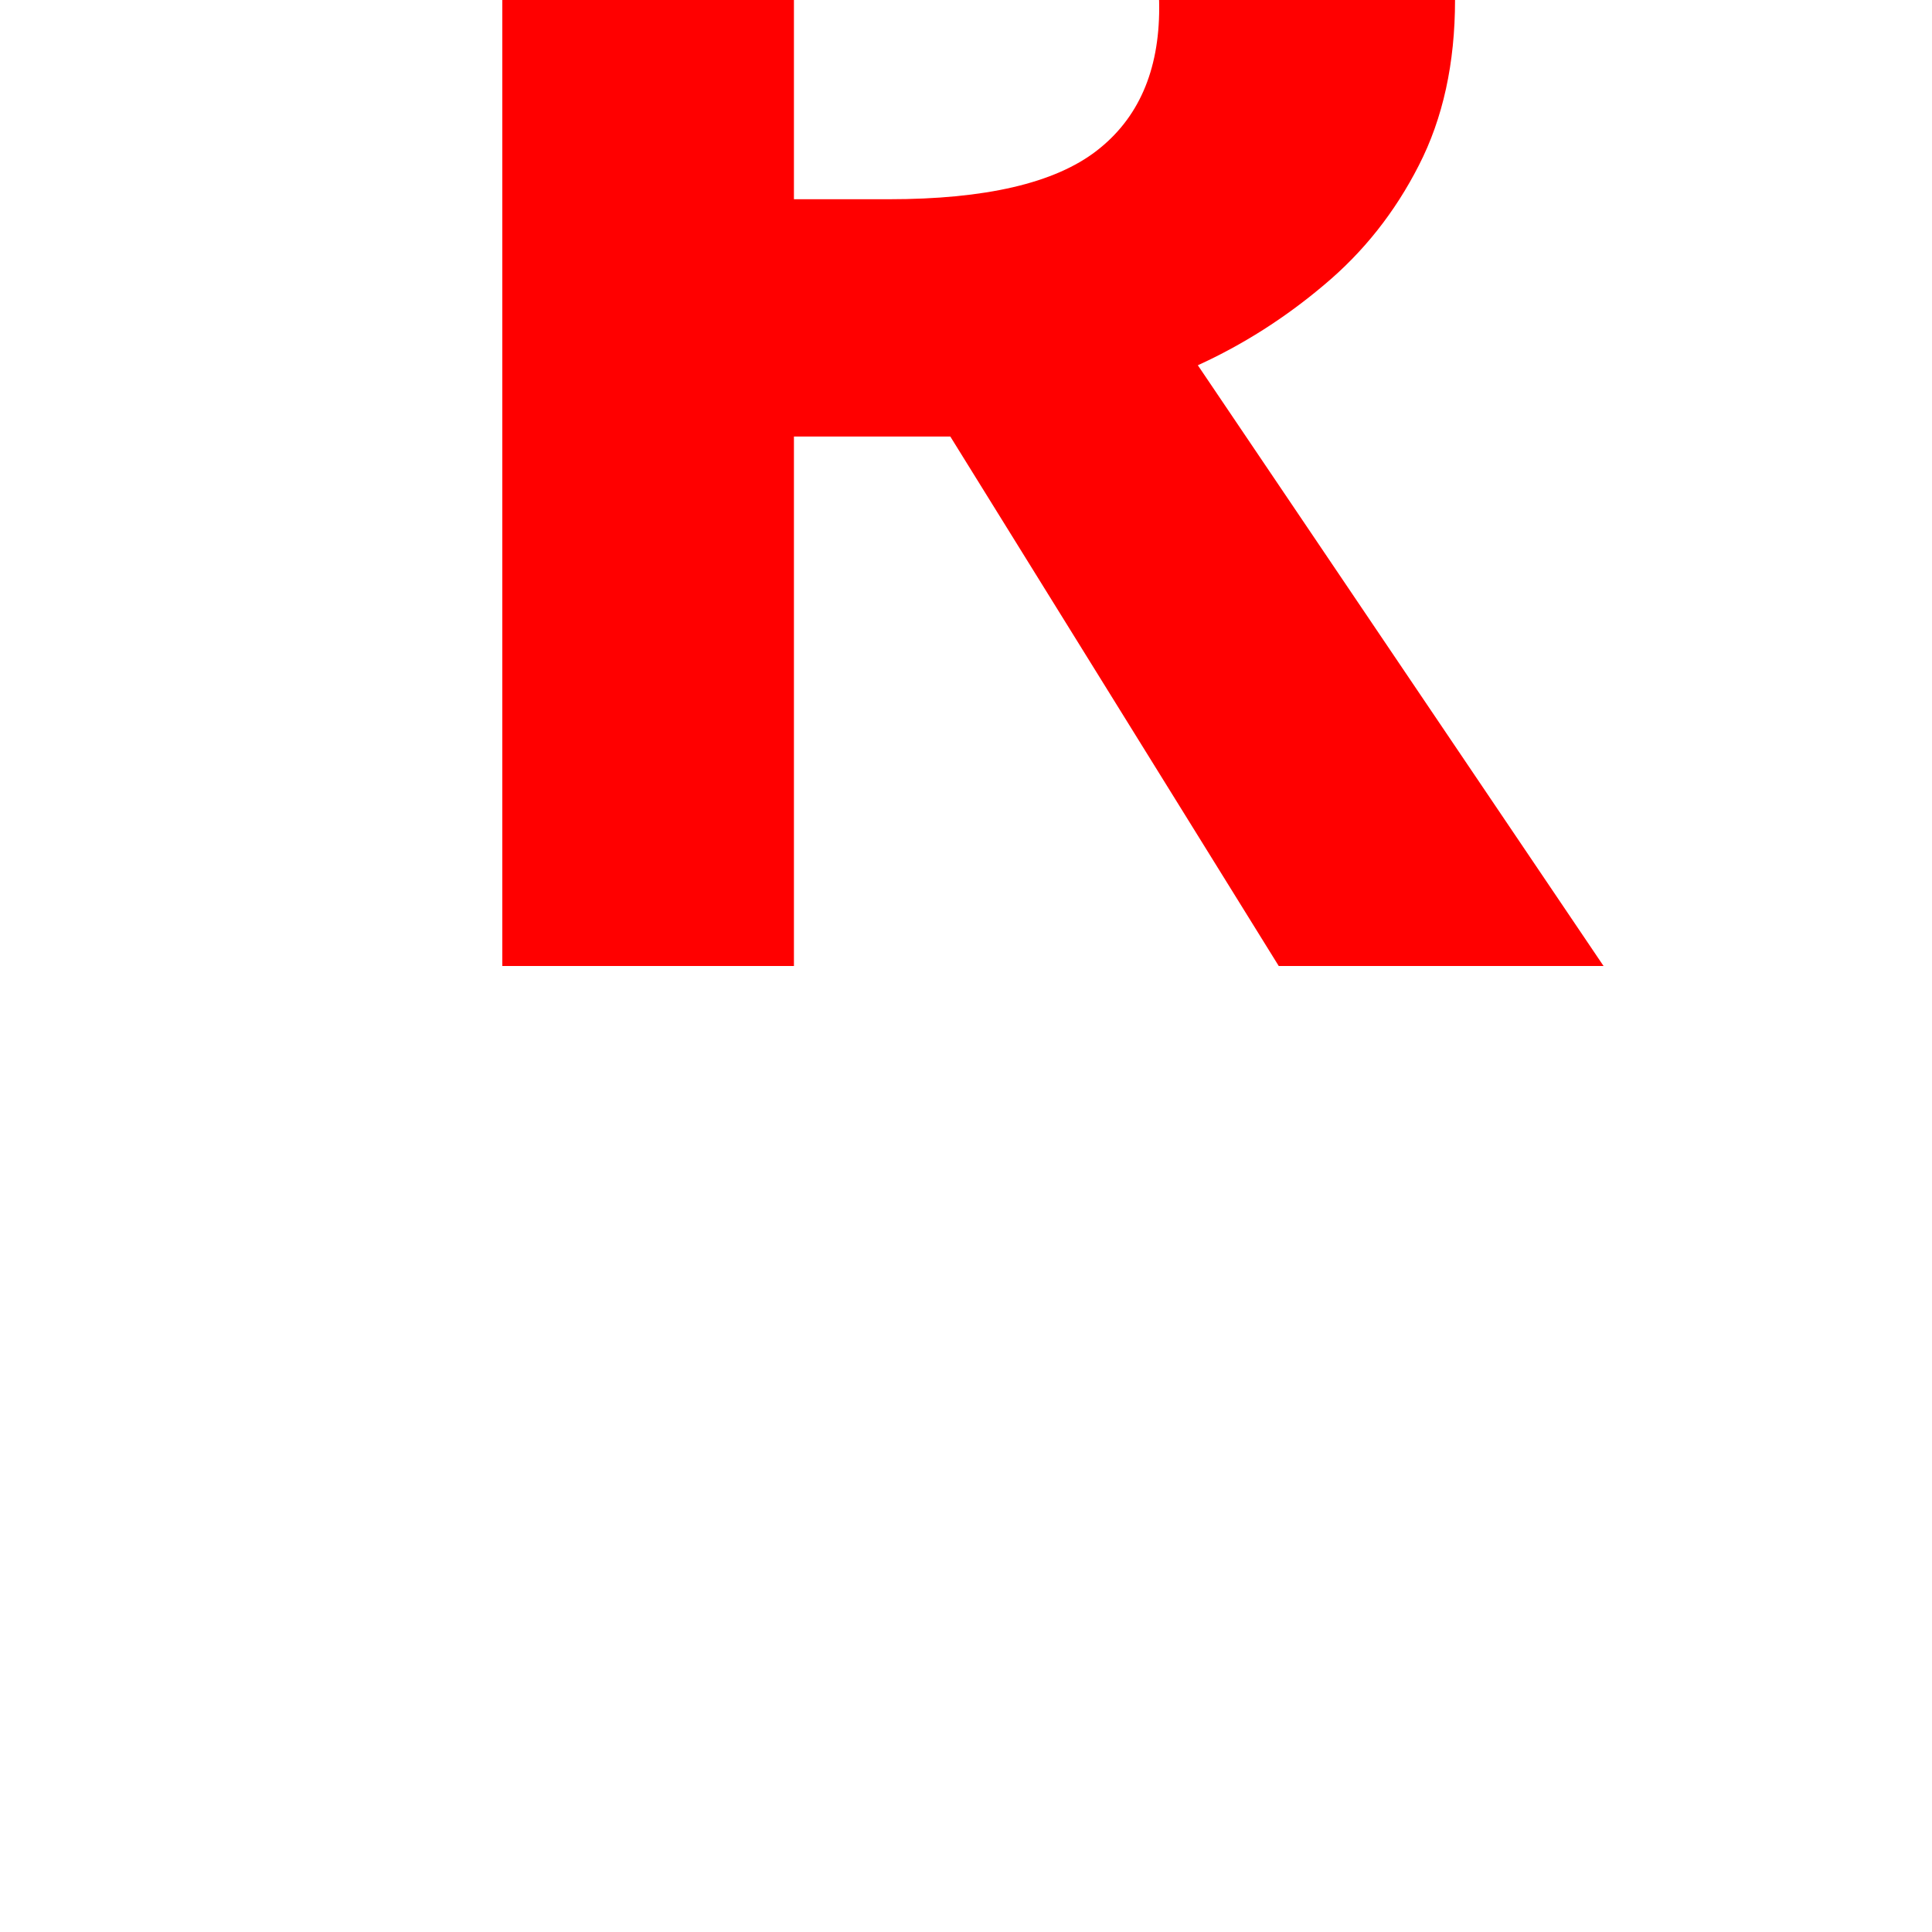
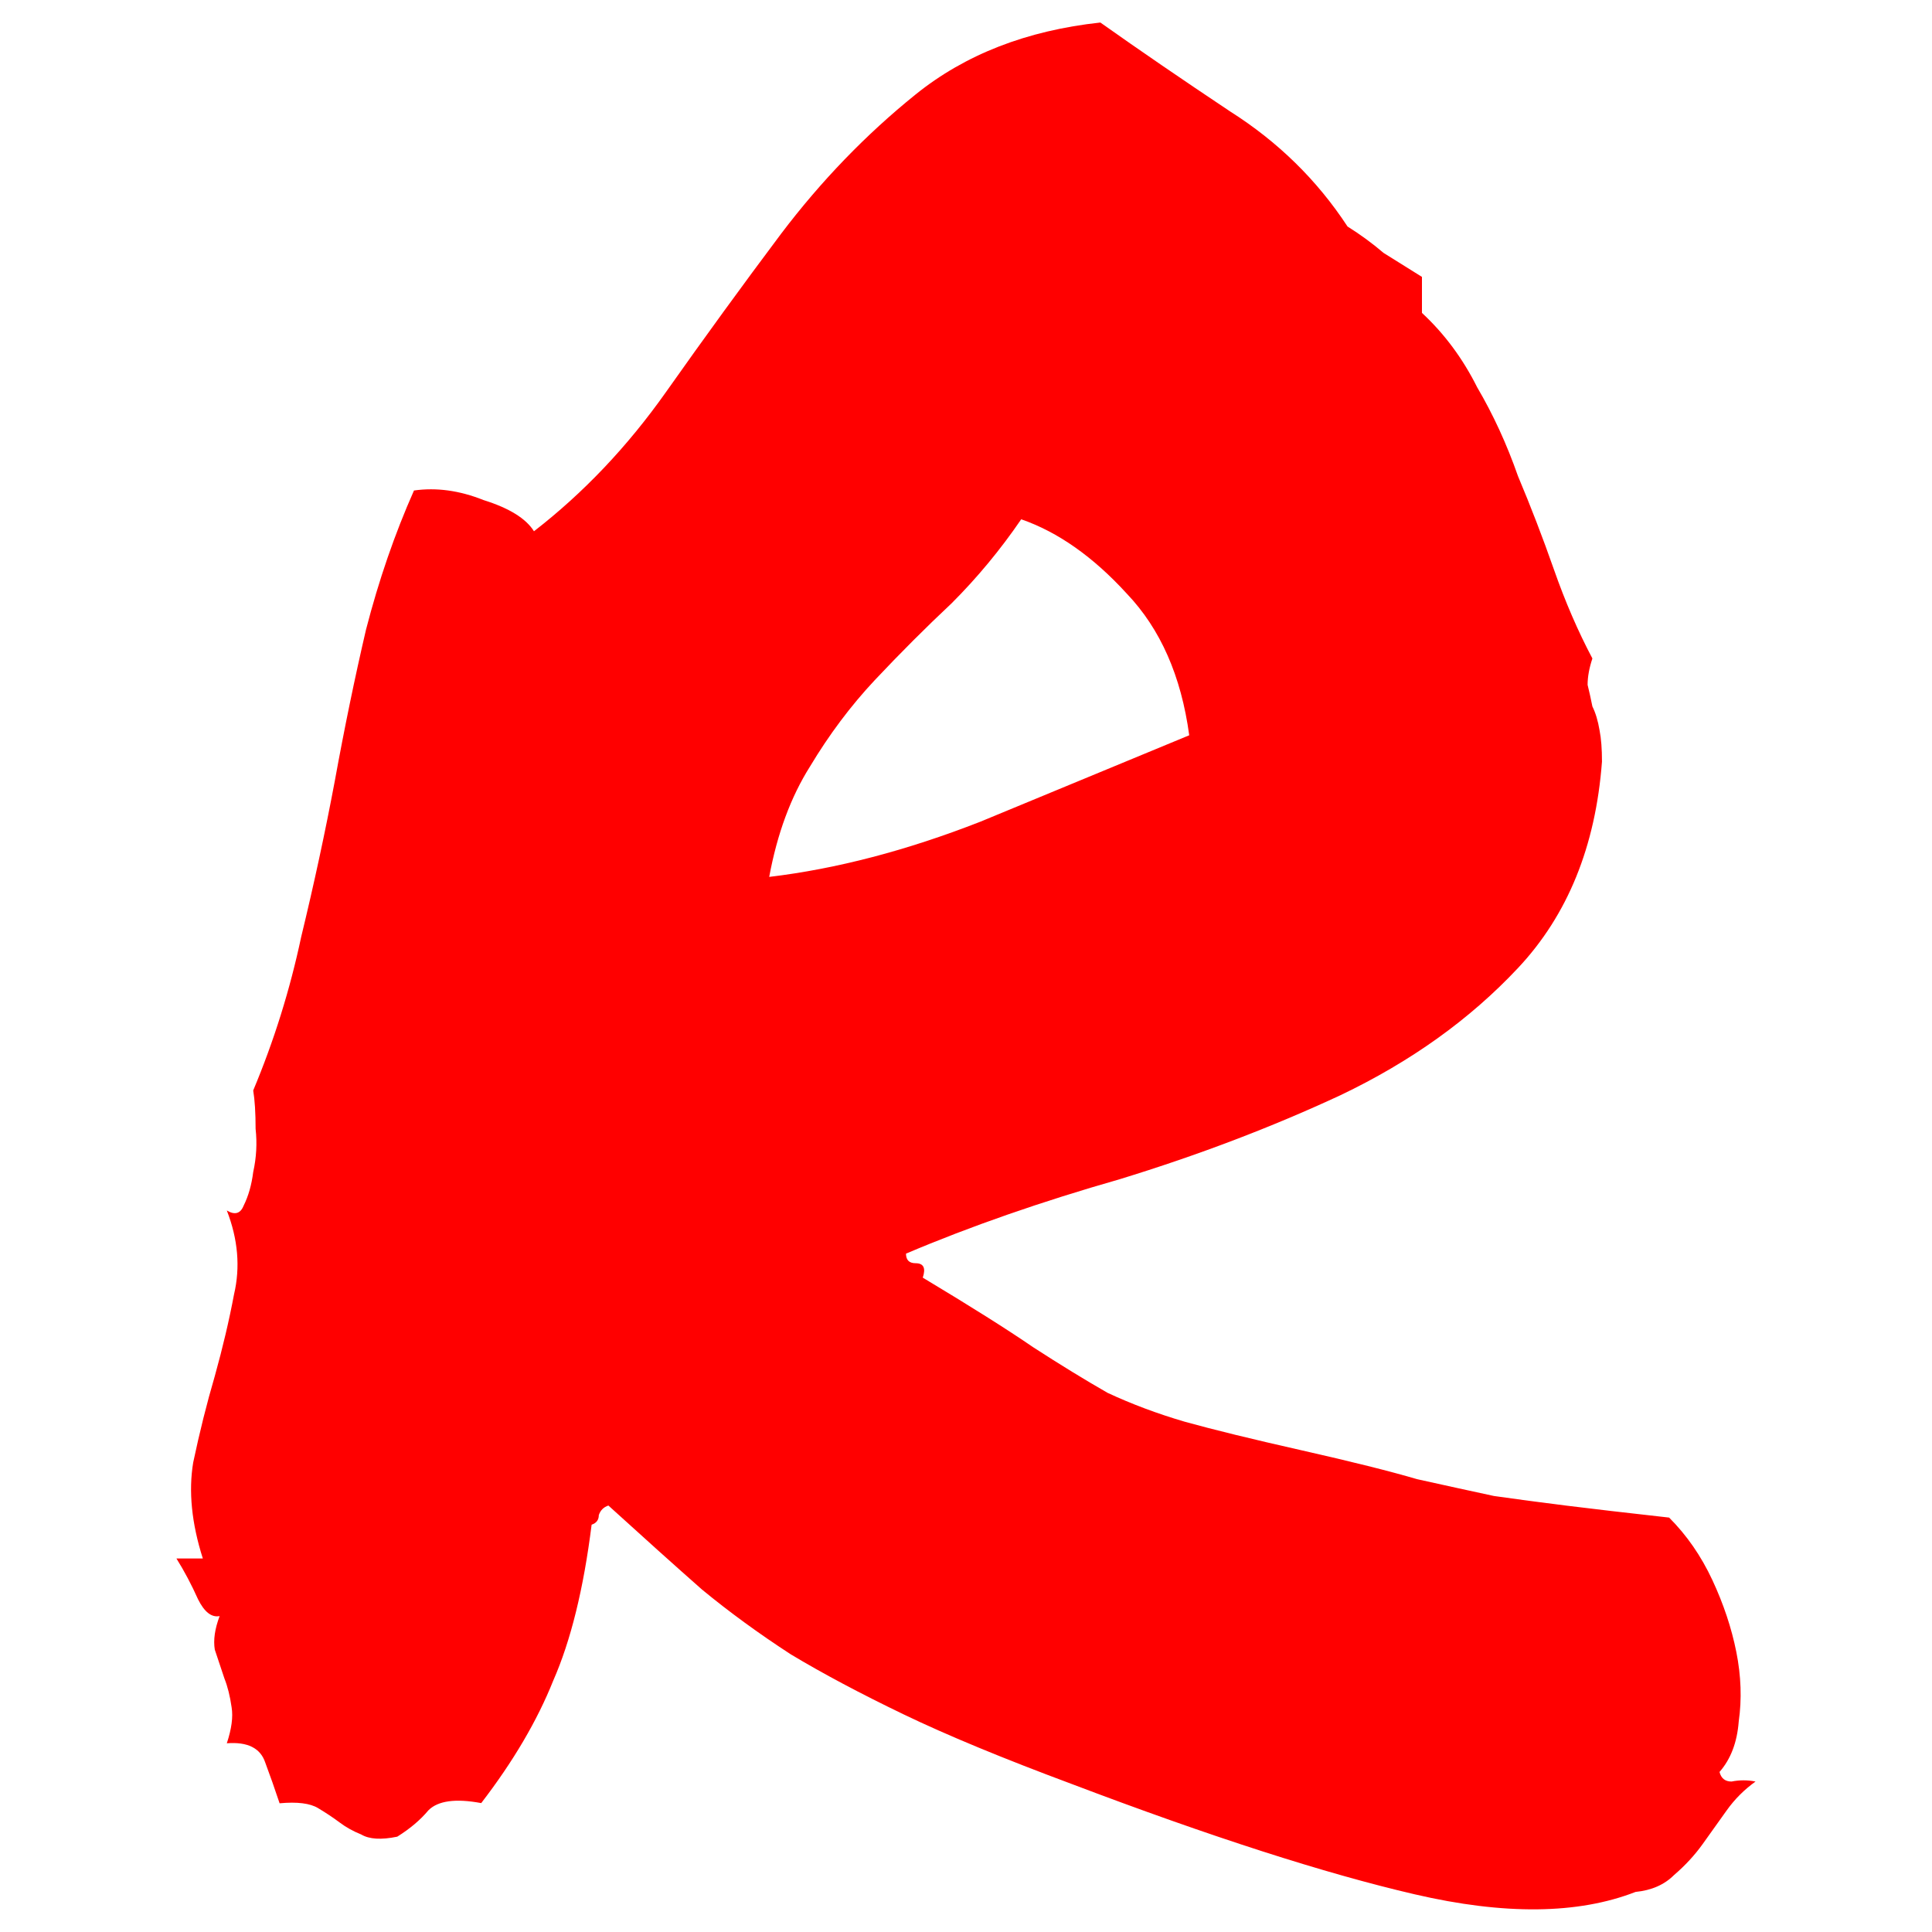
- <svg xmlns="http://www.w3.org/2000/svg" viewBox="0 0 50 50" width="50px" height="50px">
-   <style>
+ <svg xmlns="http://www.w3.org/2000/svg" id="svg837" version="1.1" height="50" width="50" viewBox="0 0 50 50">
+   <defs id="defs841" />
+   <style id="style833">
    /* Note that the color of the text is set with the    *
     * fill property, the color property is for HTML only */
    @font-face {
        font-family: 'Permanent Marker';
        font-style: normal;
        font-weight: 400;
        src: url(https://fonts.gstatic.com/s/permanentmarker/v10/Fh4uPib9Iyv2ucM6pGQMWimMp004La2Cfw.woff2) format('woff2');
        unicode-range: U+0000-00FF, U+0131, U+0152-0153, U+02BB-02BC, U+02C6, U+02DA, U+02DC, U+2000-206F, U+2074, U+20AC, U+2122, U+2191, U+2193, U+2212, U+2215, U+FEFF, U+FFFD;
    }
    text { 
        font: bold 50px sans-serif;
        font-family: 'Permanent Marker';
        fill: red; 
    }
  </style>
-   <text x="50%" y="50%" text-anchor="middle" alignment-baseline="central">R</text>
+   <path d="M 5.684,41.824 Q 5.373,41.886 5.125,41.389 4.876,40.83 4.566,40.333 H 5.249 Q 4.814,38.967 5,37.849 5.249,36.669 5.559,35.613 5.87,34.495 6.056,33.501 6.305,32.445 5.87,31.327 q 0.311,0.186 0.435,-0.124 0.186,-0.373 0.248,-0.87 0.124,-0.559 0.062,-1.118 0,-0.621 -0.062,-0.994 0.807,-1.925 1.242,-3.975 0.497,-2.05 0.87,-4.037 0.373,-2.05 0.807,-3.913 0.497,-1.925 1.242,-3.602 0.87,-0.124 1.801,0.248 0.994,0.311 1.304,0.807 1.925,-1.491 3.416,-3.602 1.491,-2.112 2.981,-4.099 1.553,-2.05 3.478,-3.602 1.925,-1.553 4.783,-1.863 1.491,1.056 3.354,2.298 1.863,1.18 3.043,2.981 0.497,0.311 0.932,0.683 0.497,0.311 0.994,0.621 v 0.932 q 0.87,0.807 1.429,1.925 0.621,1.056 1.056,2.298 0.497,1.18 0.932,2.422 0.435,1.242 0.994,2.298 -0.124,0.373 -0.124,0.683 0.062,0.248 0.124,0.559 0.124,0.248 0.186,0.621 0.062,0.311 0.062,0.807 -0.248,3.292 -2.174,5.342 -1.863,1.988 -4.596,3.292 -2.671,1.242 -5.714,2.174 -3.043,0.87 -5.528,1.925 0,0.248 0.248,0.248 0.311,0 0.186,0.373 1.863,1.118 2.857,1.801 1.056,0.683 1.925,1.18 0.932,0.435 1.988,0.745 1.118,0.311 3.043,0.745 1.925,0.435 2.981,0.745 1.118,0.248 1.988,0.435 0.87,0.124 1.863,0.248 0.994,0.124 2.671,0.311 0.683,0.683 1.118,1.615 0.435,0.932 0.621,1.863 0.186,0.932 0.062,1.801 -0.062,0.807 -0.497,1.304 0.062,0.248 0.311,0.248 0.311,-0.062 0.621,0 -0.435,0.311 -0.745,0.745 -0.311,0.435 -0.621,0.87 -0.311,0.435 -0.745,0.807 -0.373,0.373 -0.994,0.435 -2.236,0.87 -5.714,0.062 -3.478,-0.807 -8.882,-2.857 -2.671,-0.994 -4.348,-1.801 -1.677,-0.807 -2.919,-1.553 -1.242,-0.807 -2.298,-1.677 -1.056,-0.932 -2.422,-2.174 -0.186,0.062 -0.248,0.248 0,0.186 -0.186,0.248 -0.311,2.484 -0.994,4.037 -0.621,1.553 -1.863,3.168 -0.994,-0.186 -1.366,0.186 -0.311,0.373 -0.807,0.683 Q 9.659,47.662 9.348,47.476 9.038,47.352 8.789,47.165 8.541,46.979 8.23,46.793 7.92,46.606 7.236,46.669 7.05,46.11 6.864,45.613 6.677,45.054 5.87,45.116 6.056,44.557 5.994,44.184 5.932,43.749 5.808,43.439 5.684,43.066 5.559,42.693 5.497,42.321 5.684,41.824 Z M 26.429,13.439 q -0.807,1.18 -1.801,2.174 -0.994,0.932 -1.988,1.988 -0.932,0.994 -1.677,2.236 -0.745,1.18 -1.056,2.857 2.609,-0.311 5.466,-1.429 2.857,-1.18 5.404,-2.236 -0.311,-2.298 -1.615,-3.665 -1.304,-1.429 -2.733,-1.925 z" style="font-style:normal;font-variant:normal;font-weight:bold;font-stretch:normal;font-size:50px;line-height:normal;font-family:'Permanent Marker';text-anchor:middle;fill:#ff0000;stroke-width:1.272" id="path845" />
</svg>
